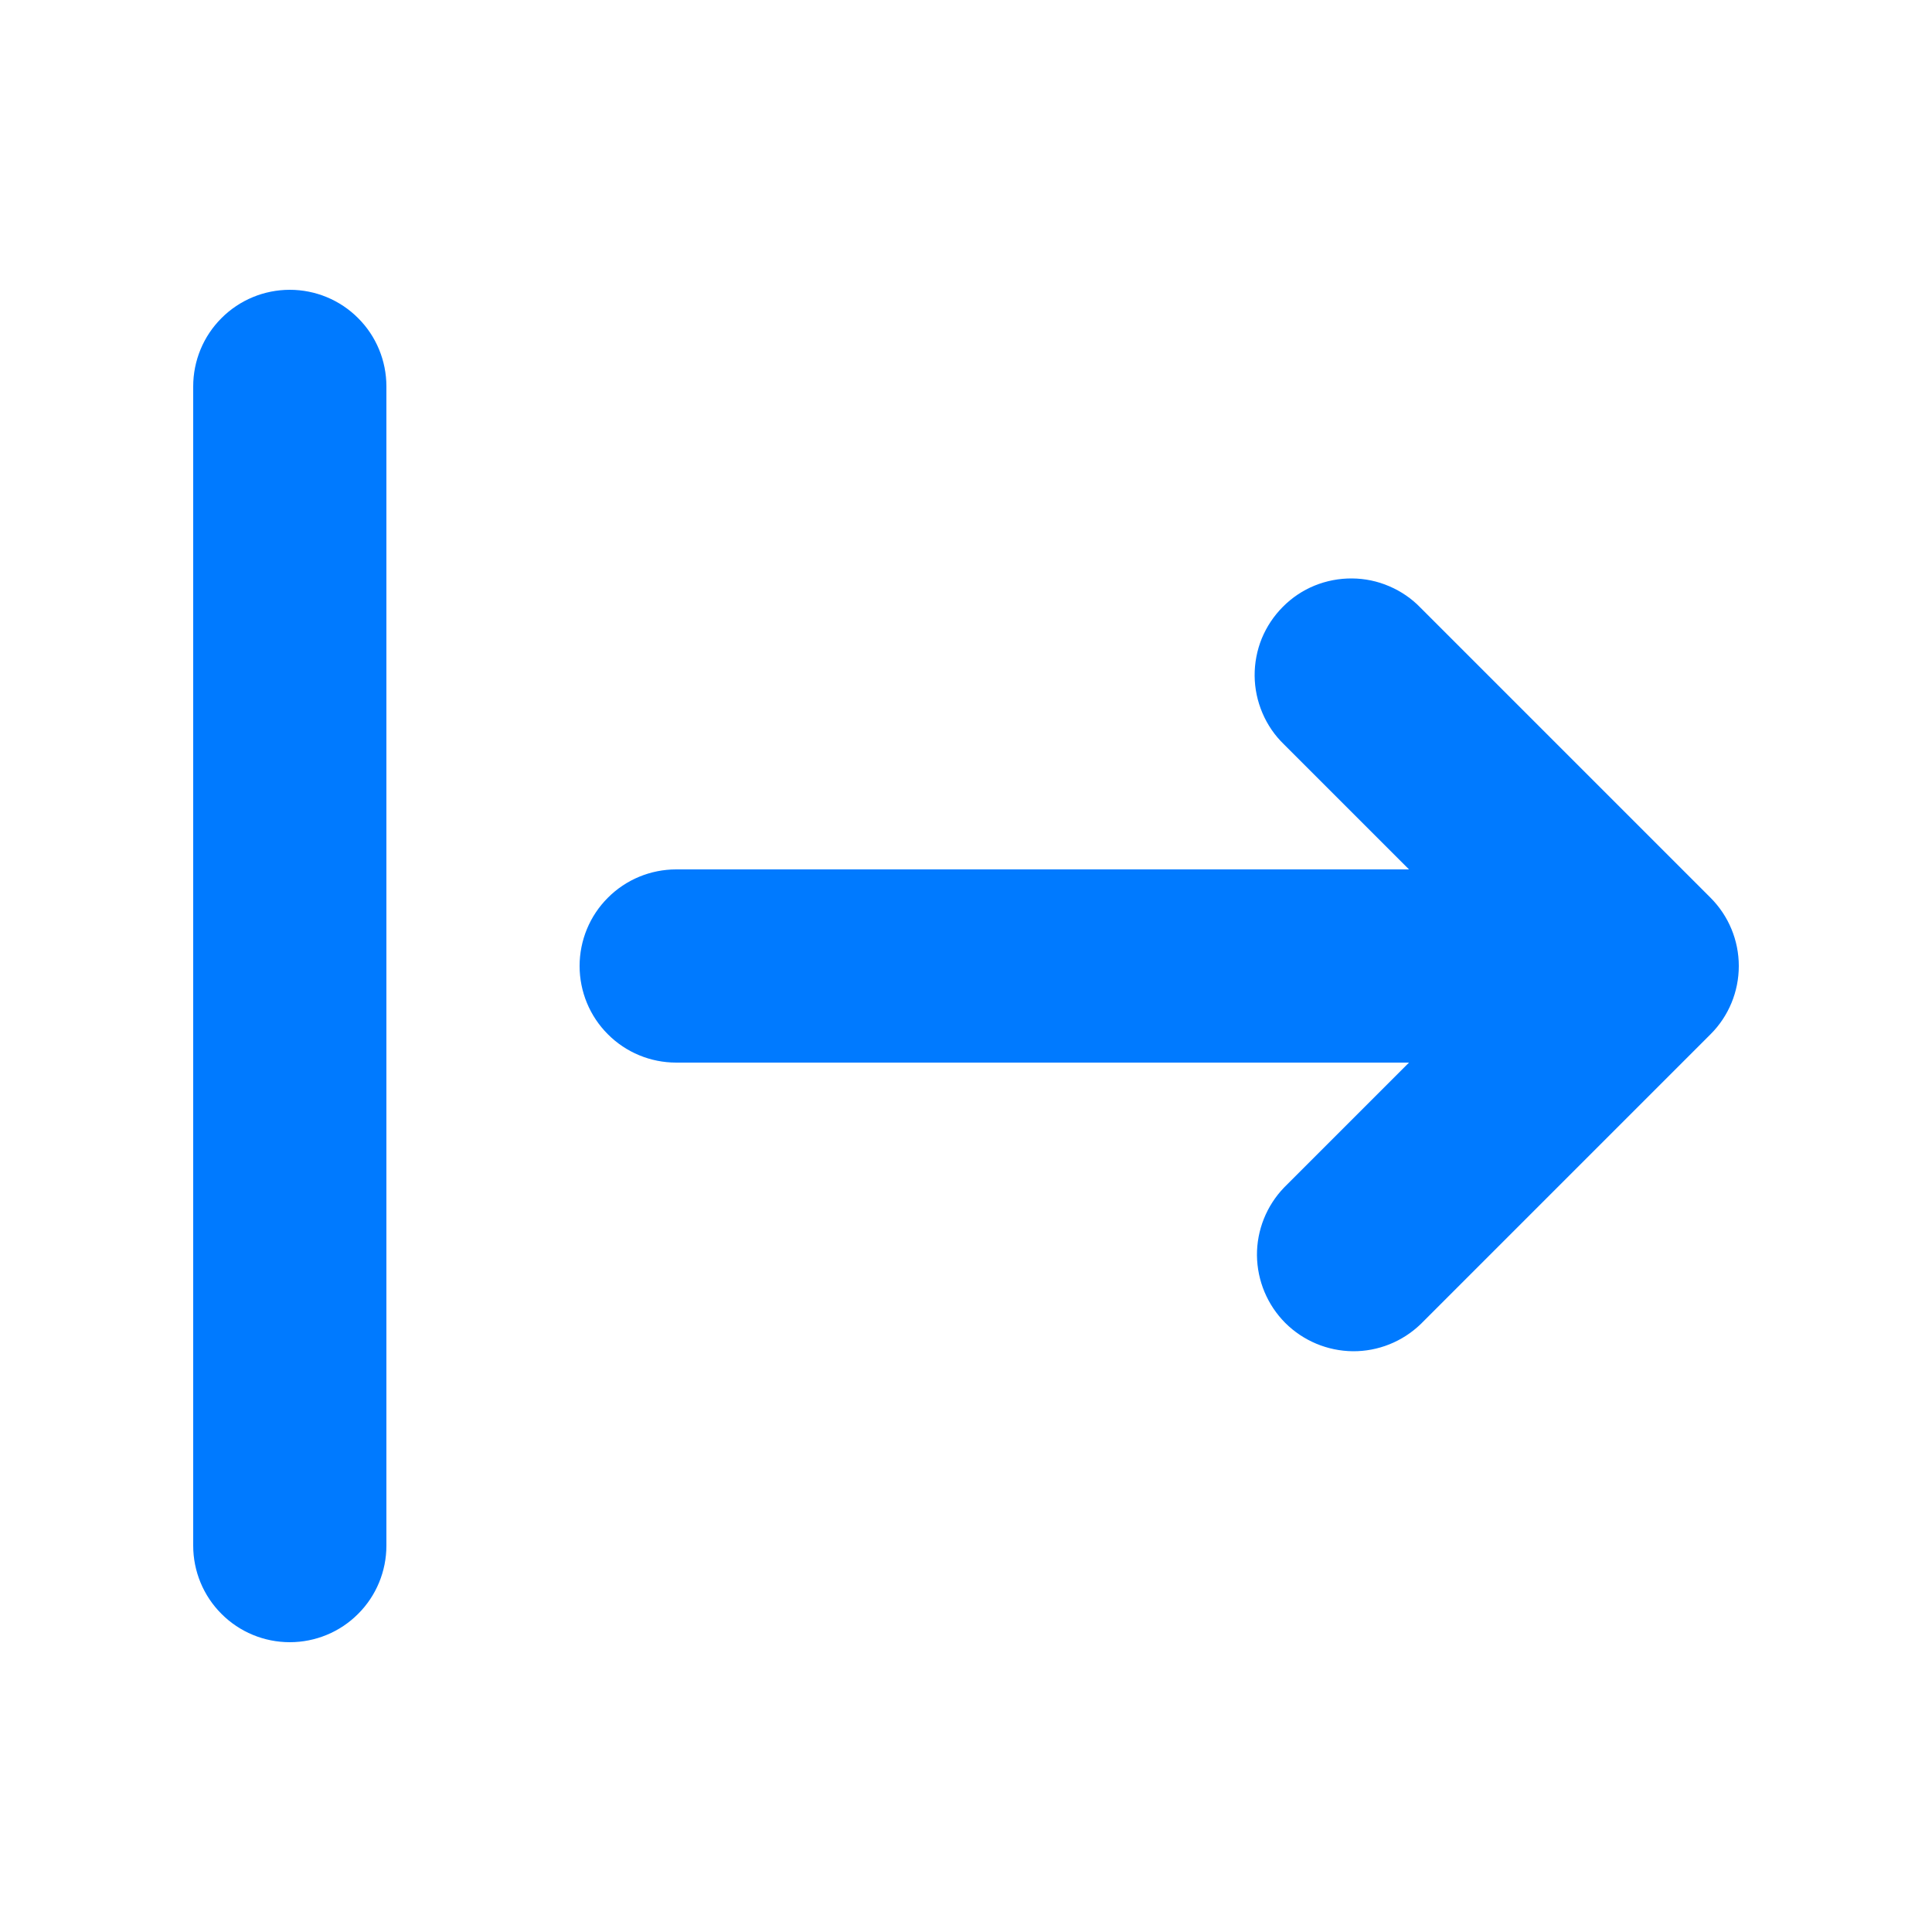
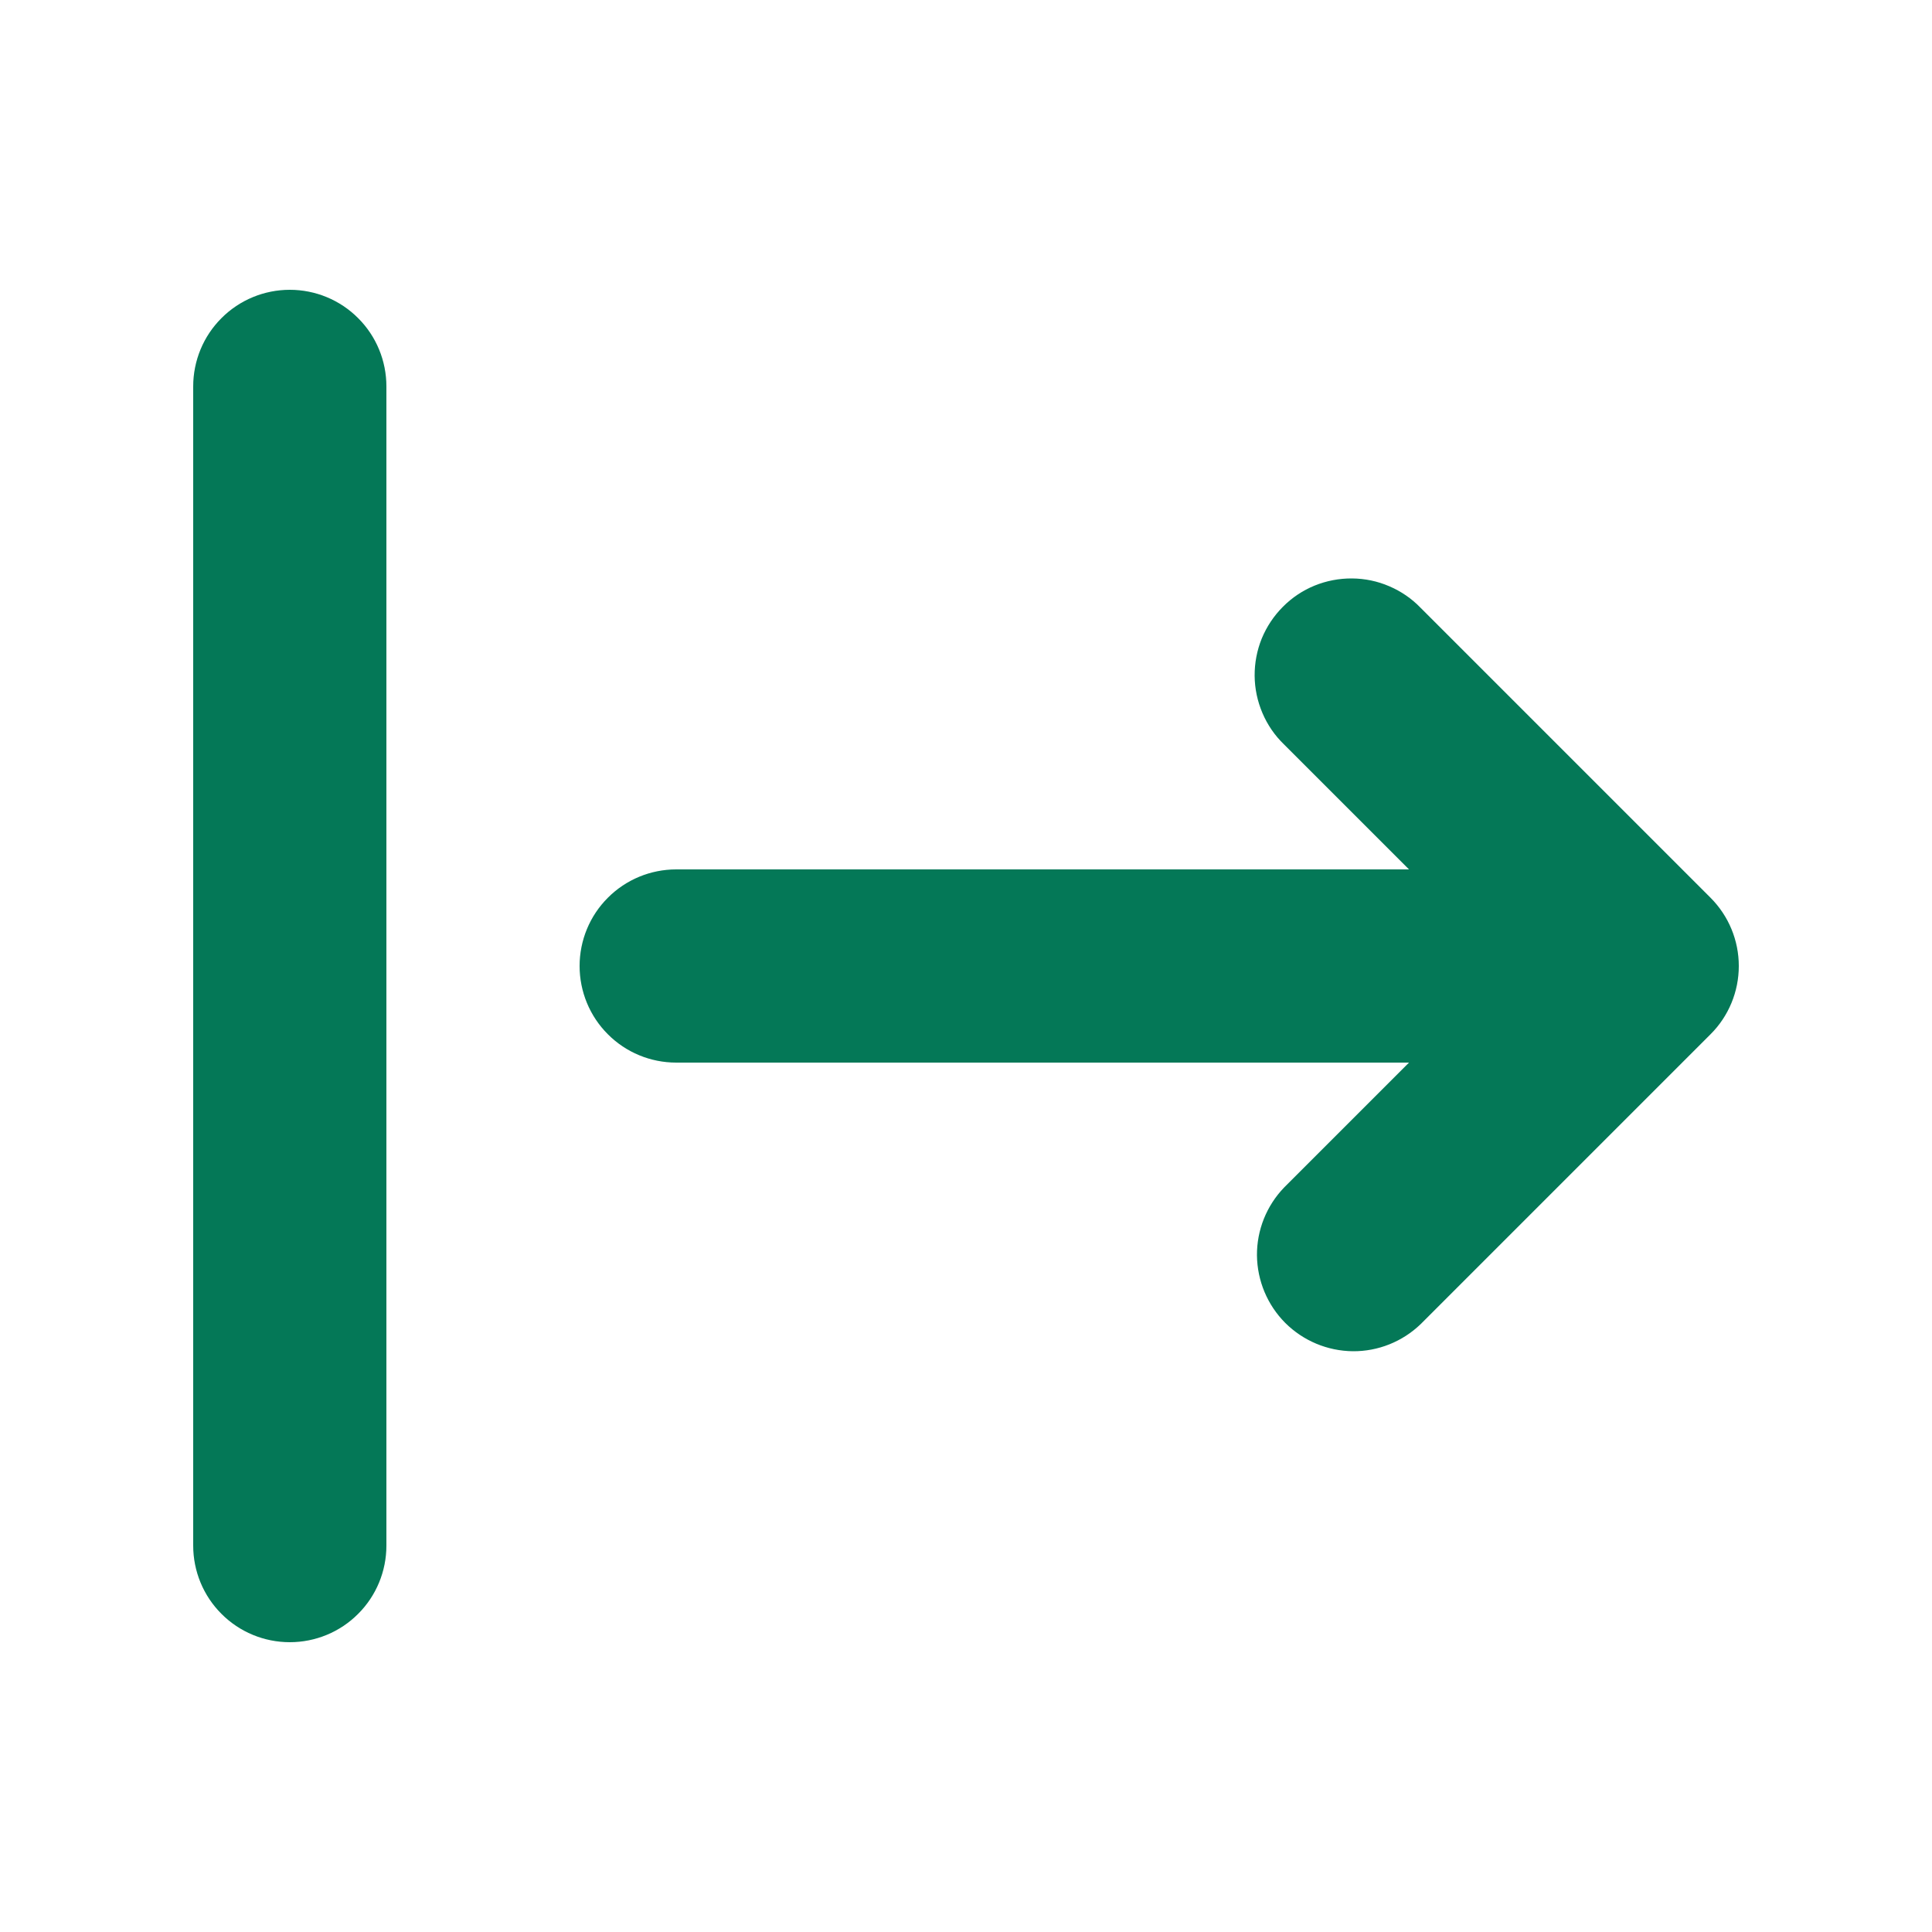
<svg xmlns="http://www.w3.org/2000/svg" width="20" height="20" viewBox="0 0 20 20" fill="none">
-   <path fill-rule="evenodd" clip-rule="evenodd" d="M3 3C2.735 3 2.48 3.105 2.293 3.293C2.105 3.48 2 3.735 2 4V16C2 16.265 2.105 16.52 2.293 16.707C2.48 16.895 2.735 17 3 17C3.265 17 3.52 16.895 3.707 16.707C3.895 16.52 4 16.265 4 16V4C4 3.735 3.895 3.48 3.707 3.293C3.52 3.105 3.265 3 3 3ZM13.293 12.293C13.111 12.482 13.01 12.734 13.012 12.996C13.015 13.259 13.12 13.509 13.305 13.695C13.491 13.88 13.741 13.985 14.004 13.988C14.266 13.99 14.518 13.889 14.707 13.707L17.707 10.707C17.895 10.52 18 10.265 18 10C18 9.735 17.895 9.481 17.707 9.293L14.707 6.293C14.615 6.197 14.504 6.121 14.382 6.069C14.26 6.016 14.129 5.989 13.996 5.988C13.864 5.987 13.732 6.012 13.609 6.062C13.486 6.112 13.374 6.187 13.281 6.281C13.187 6.375 13.113 6.486 13.062 6.609C13.012 6.732 12.987 6.864 12.988 6.996C12.989 7.129 13.017 7.26 13.069 7.382C13.121 7.504 13.197 7.615 13.293 7.707L14.586 9H7C6.735 9 6.48 9.105 6.293 9.293C6.105 9.48 6 9.735 6 10C6 10.265 6.105 10.52 6.293 10.707C6.48 10.895 6.735 11 7 11H14.586L13.293 12.293Z" fill="#007AFF" />
+   <path fill-rule="evenodd" clip-rule="evenodd" d="M3 3C2.735 3 2.48 3.105 2.293 3.293C2.105 3.48 2 3.735 2 4V16C2 16.265 2.105 16.52 2.293 16.707C2.48 16.895 2.735 17 3 17C3.265 17 3.52 16.895 3.707 16.707C3.895 16.52 4 16.265 4 16V4C4 3.735 3.895 3.48 3.707 3.293C3.52 3.105 3.265 3 3 3ZM13.293 12.293C13.111 12.482 13.01 12.734 13.012 12.996C13.015 13.259 13.12 13.509 13.305 13.695C13.491 13.88 13.741 13.985 14.004 13.988C14.266 13.99 14.518 13.889 14.707 13.707L17.707 10.707C17.895 10.52 18 10.265 18 10C18 9.735 17.895 9.481 17.707 9.293L14.707 6.293C14.615 6.197 14.504 6.121 14.382 6.069C14.26 6.016 14.129 5.989 13.996 5.988C13.864 5.987 13.732 6.012 13.609 6.062C13.486 6.112 13.374 6.187 13.281 6.281C13.187 6.375 13.113 6.486 13.062 6.609C13.012 6.732 12.987 6.864 12.988 6.996C12.989 7.129 13.017 7.26 13.069 7.382C13.121 7.504 13.197 7.615 13.293 7.707L14.586 9H7C6.735 9 6.48 9.105 6.293 9.293C6.105 9.48 6 9.735 6 10C6 10.265 6.105 10.52 6.293 10.707C6.48 10.895 6.735 11 7 11H14.586L13.293 12.293Z" fill="#047857" />
</svg>
